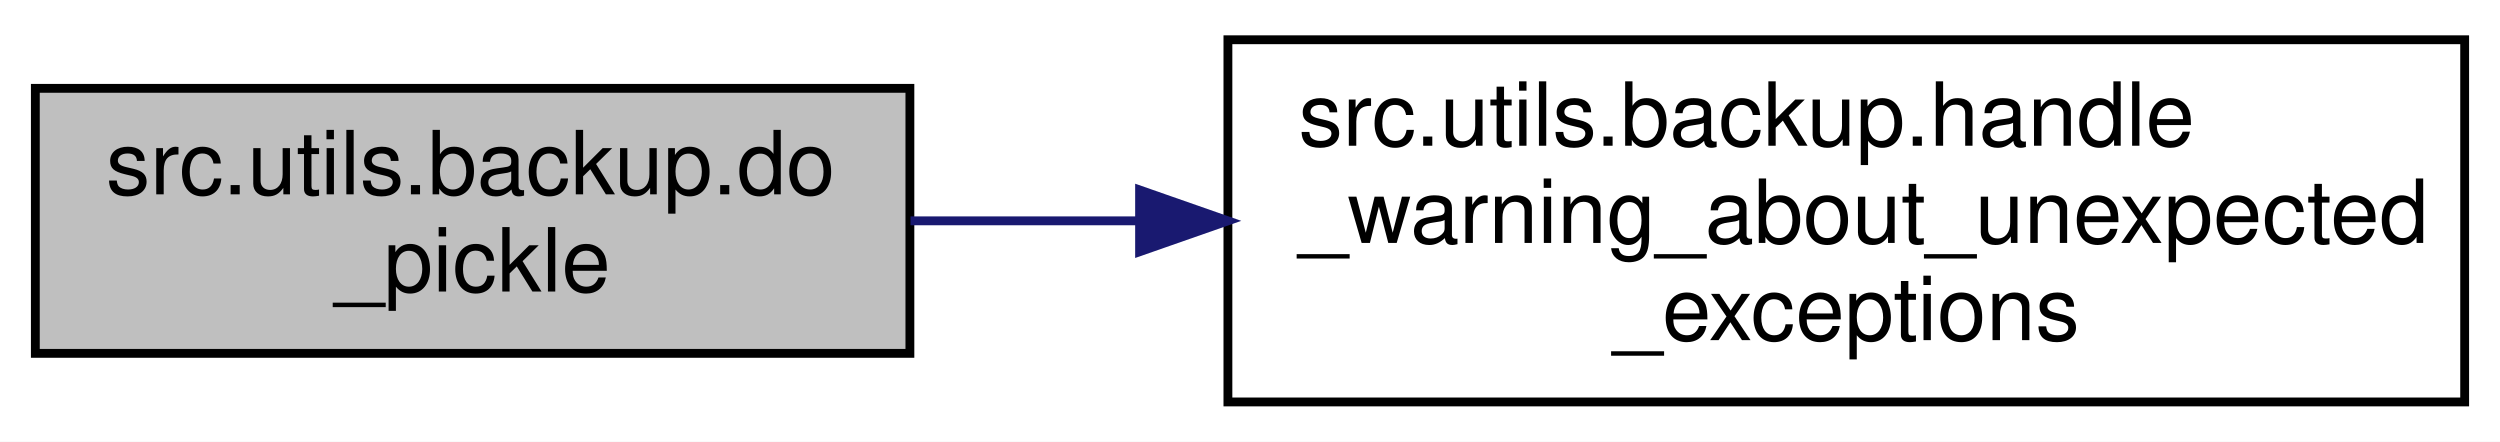
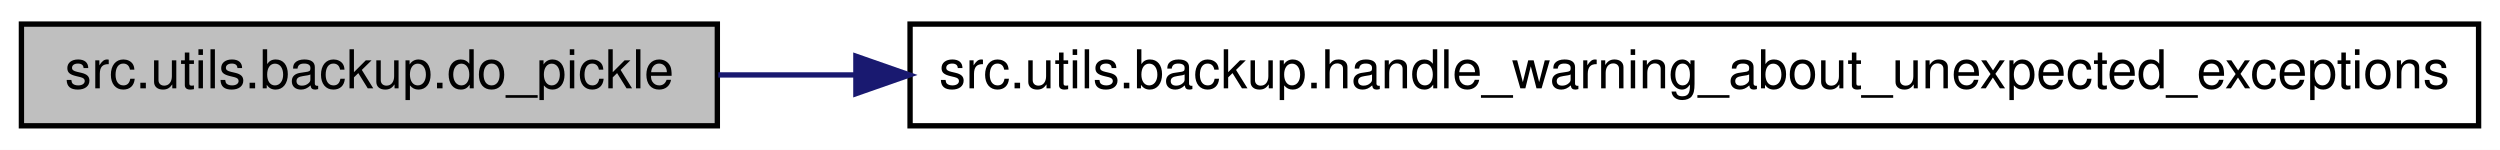
- <svg xmlns="http://www.w3.org/2000/svg" xmlns:xlink="http://www.w3.org/1999/xlink" width="283pt" height="50pt" viewBox="0.00 0.00 283.00 50.00">
-   <g id="graph0" class="graph" transform="scale(1 1) rotate(0) translate(4 46)">
-     <polygon fill="white" stroke="transparent" points="-4,4 -4,-46 279,-46 279,4 -4,4" />
+ <svg xmlns="http://www.w3.org/2000/svg" xmlns:xlink="http://www.w3.org/1999/xlink" width="467pt" height="28pt" viewBox="0.00 0.00 467.00 28.00">
+   <g id="graph0" class="graph" transform="scale(1 1) rotate(0) translate(4 24)">
+     <polygon fill="white" stroke="transparent" points="-4,4 -4,-24 463,-24 463,4 -4,4" />
    <g id="node1" class="node">
      <g id="a_node1">
        <a xlink:title=" ">
-           <polygon fill="#bfbfbf" stroke="black" points="0,-6 0,-36 99,-36 99,-6 0,-6" />
-           <text text-anchor="start" x="8" y="-24" font-family="Helvetica,sans-Serif" font-size="10.00">src.utils.backup.do</text>
-           <text text-anchor="middle" x="49.5" y="-13" font-family="Helvetica,sans-Serif" font-size="10.00">_pickle</text>
+           <polygon fill="#bfbfbf" stroke="black" points="0,-0.5 0,-19.5 130,-19.5 130,-0.5 0,-0.5" />
+           <text text-anchor="middle" x="65" y="-7.5" font-family="Helvetica,sans-Serif" font-size="10.00">src.utils.backup.do_pickle</text>
        </a>
      </g>
    </g>
    <g id="node2" class="node">
      <g id="a_node2">
        <a xlink:href="namespacesrc_1_1utils_1_1backup.html#aa045a2d6cad328800b403a900e66d195" target="_top" xlink:title=" ">
-           <polygon fill="white" stroke="black" points="135,-0.5 135,-41.5 275,-41.5 275,-0.5 135,-0.5" />
-           <text text-anchor="start" x="143" y="-29.5" font-family="Helvetica,sans-Serif" font-size="10.00">src.utils.backup.handle</text>
-           <text text-anchor="start" x="143" y="-18.5" font-family="Helvetica,sans-Serif" font-size="10.00">_warning_about_unexpected</text>
-           <text text-anchor="middle" x="205" y="-7.5" font-family="Helvetica,sans-Serif" font-size="10.00">_exceptions</text>
+           <polygon fill="white" stroke="black" points="166,-0.5 166,-19.5 459,-19.5 459,-0.5 166,-0.5" />
+           <text text-anchor="middle" x="312.5" y="-7.5" font-family="Helvetica,sans-Serif" font-size="10.00">src.utils.backup.handle_warning_about_unexpected_exceptions</text>
        </a>
      </g>
    </g>
    <g id="edge1" class="edge">
-       <path fill="none" stroke="midnightblue" d="M99.07,-21C107.28,-21 115.98,-21 124.73,-21" />
-       <polygon fill="midnightblue" stroke="midnightblue" points="125,-24.5 135,-21 125,-17.5 125,-24.5" />
+       <path fill="none" stroke="midnightblue" d="M130.18,-10C138.34,-10 146.94,-10 155.79,-10" />
+       <polygon fill="midnightblue" stroke="midnightblue" points="155.88,-13.5 165.88,-10 155.88,-6.5 155.88,-13.5" />
    </g>
  </g>
</svg>
